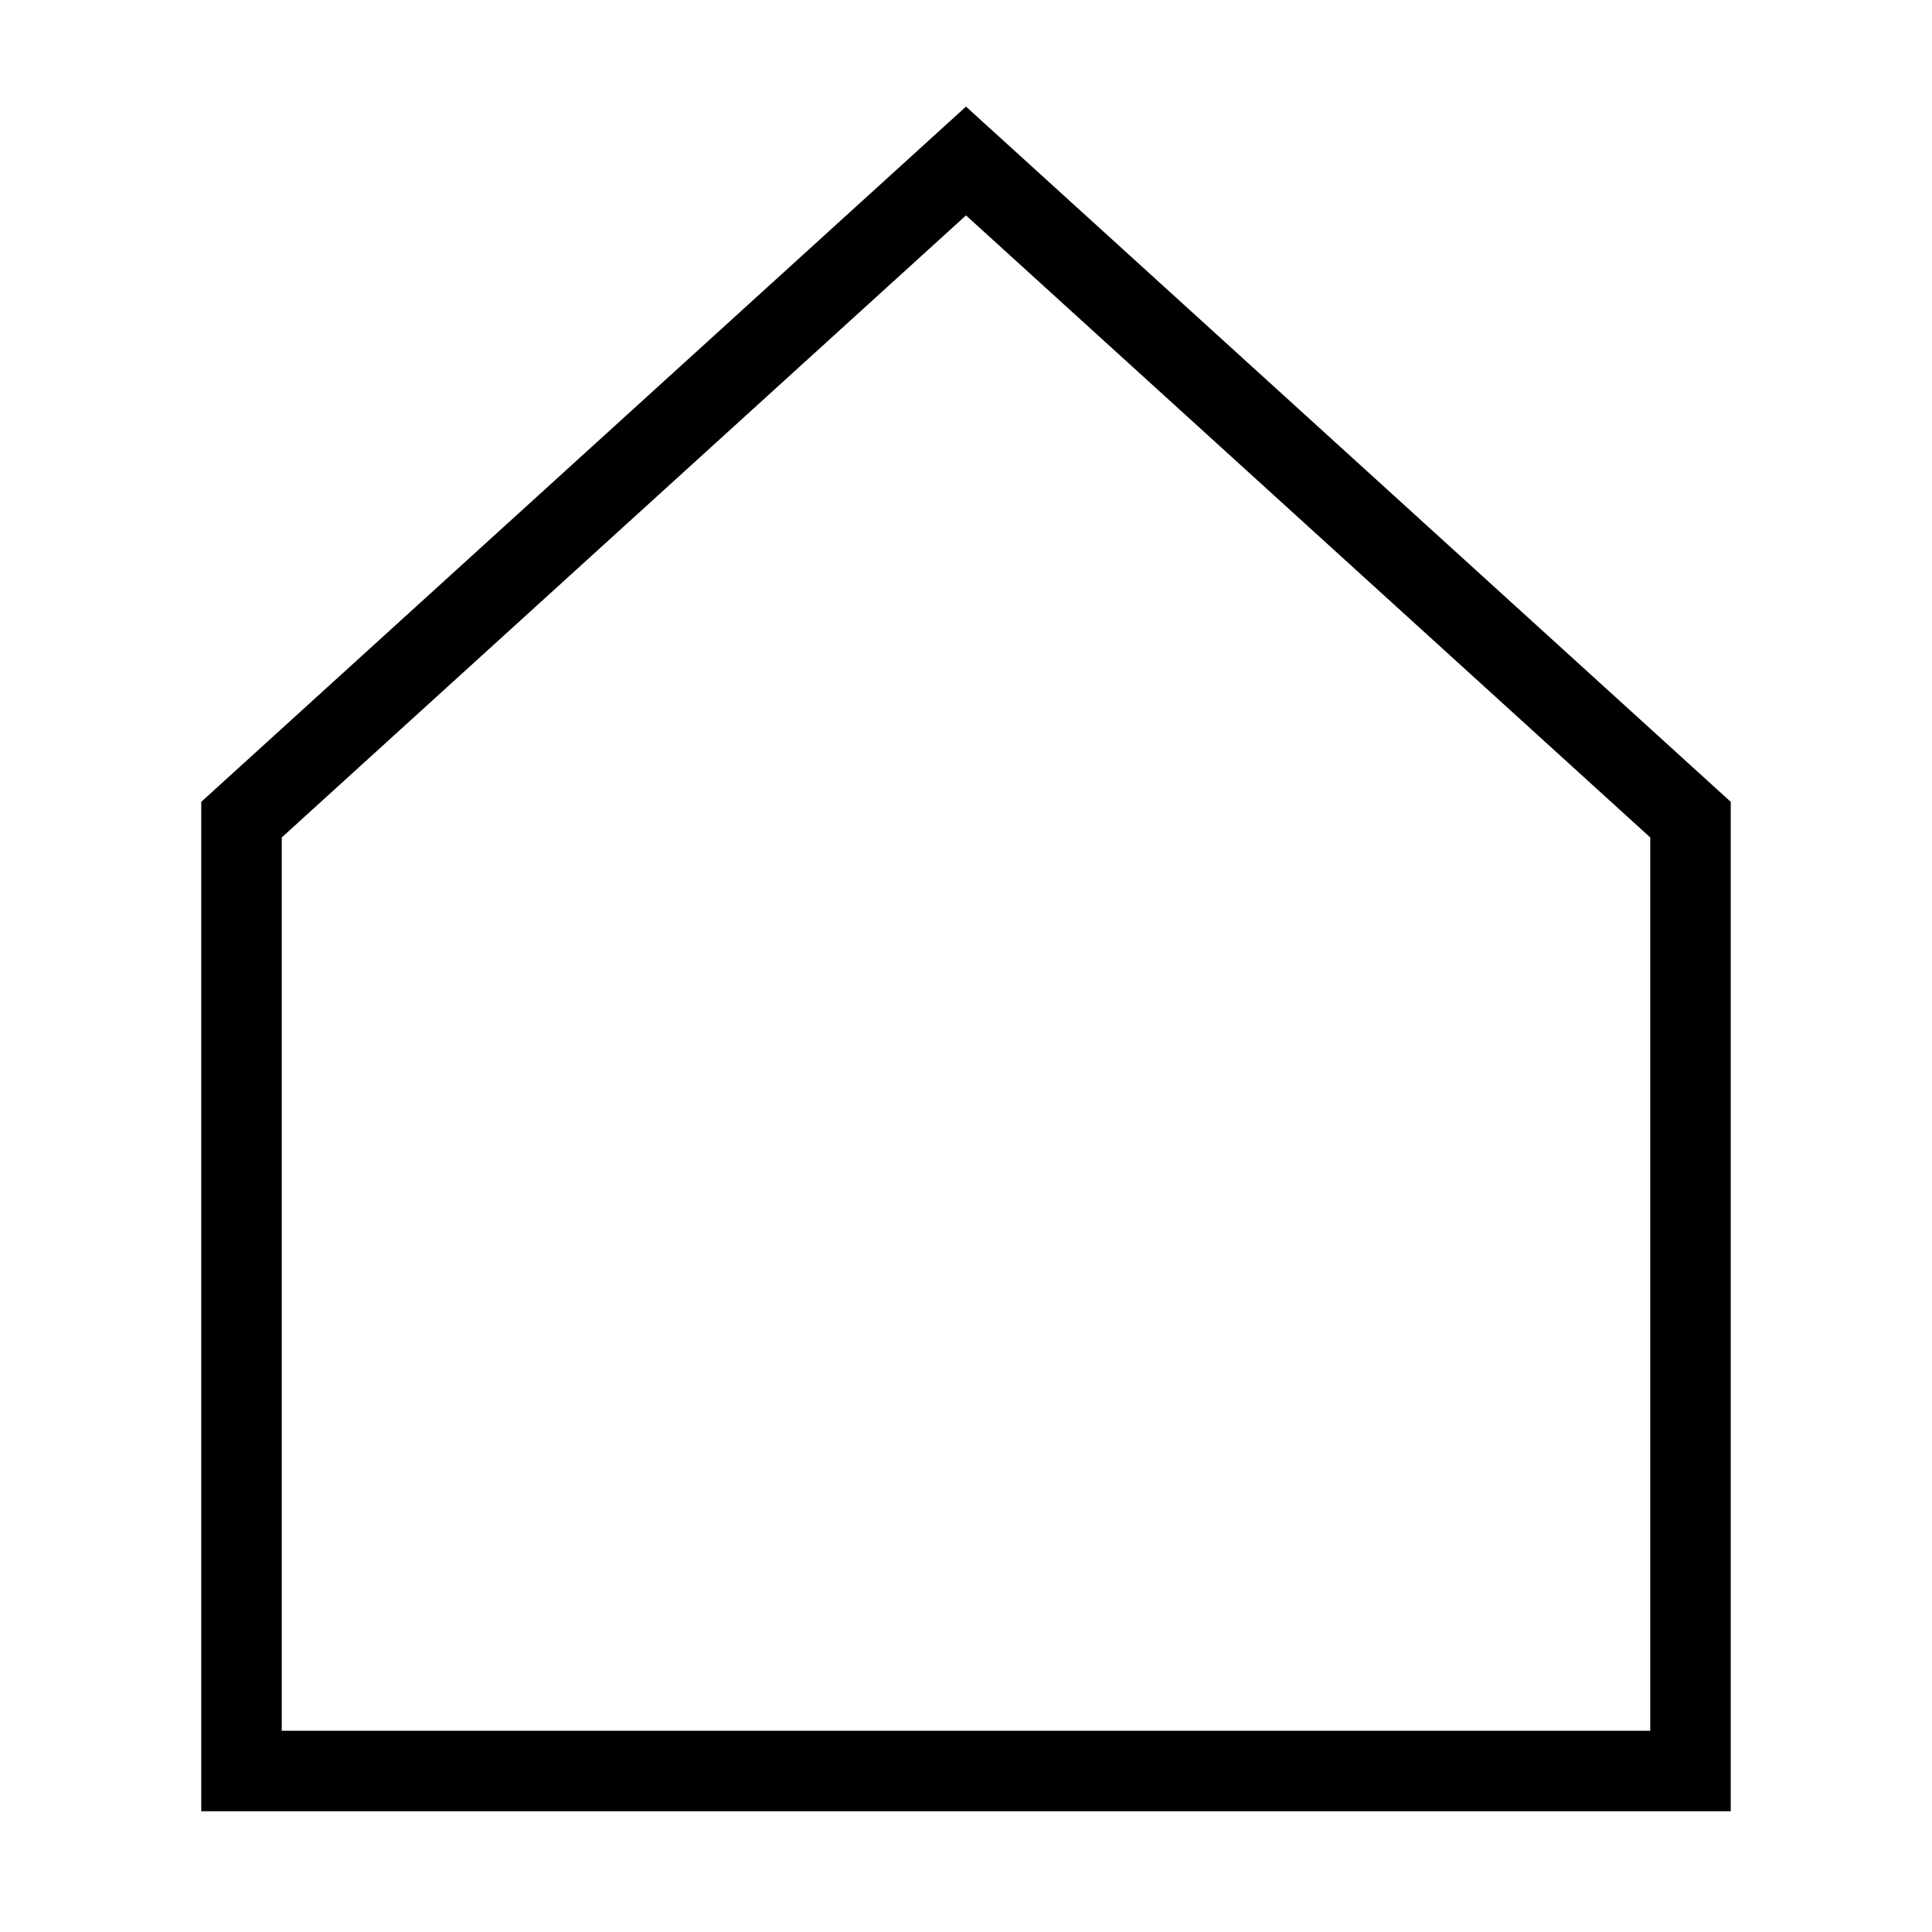
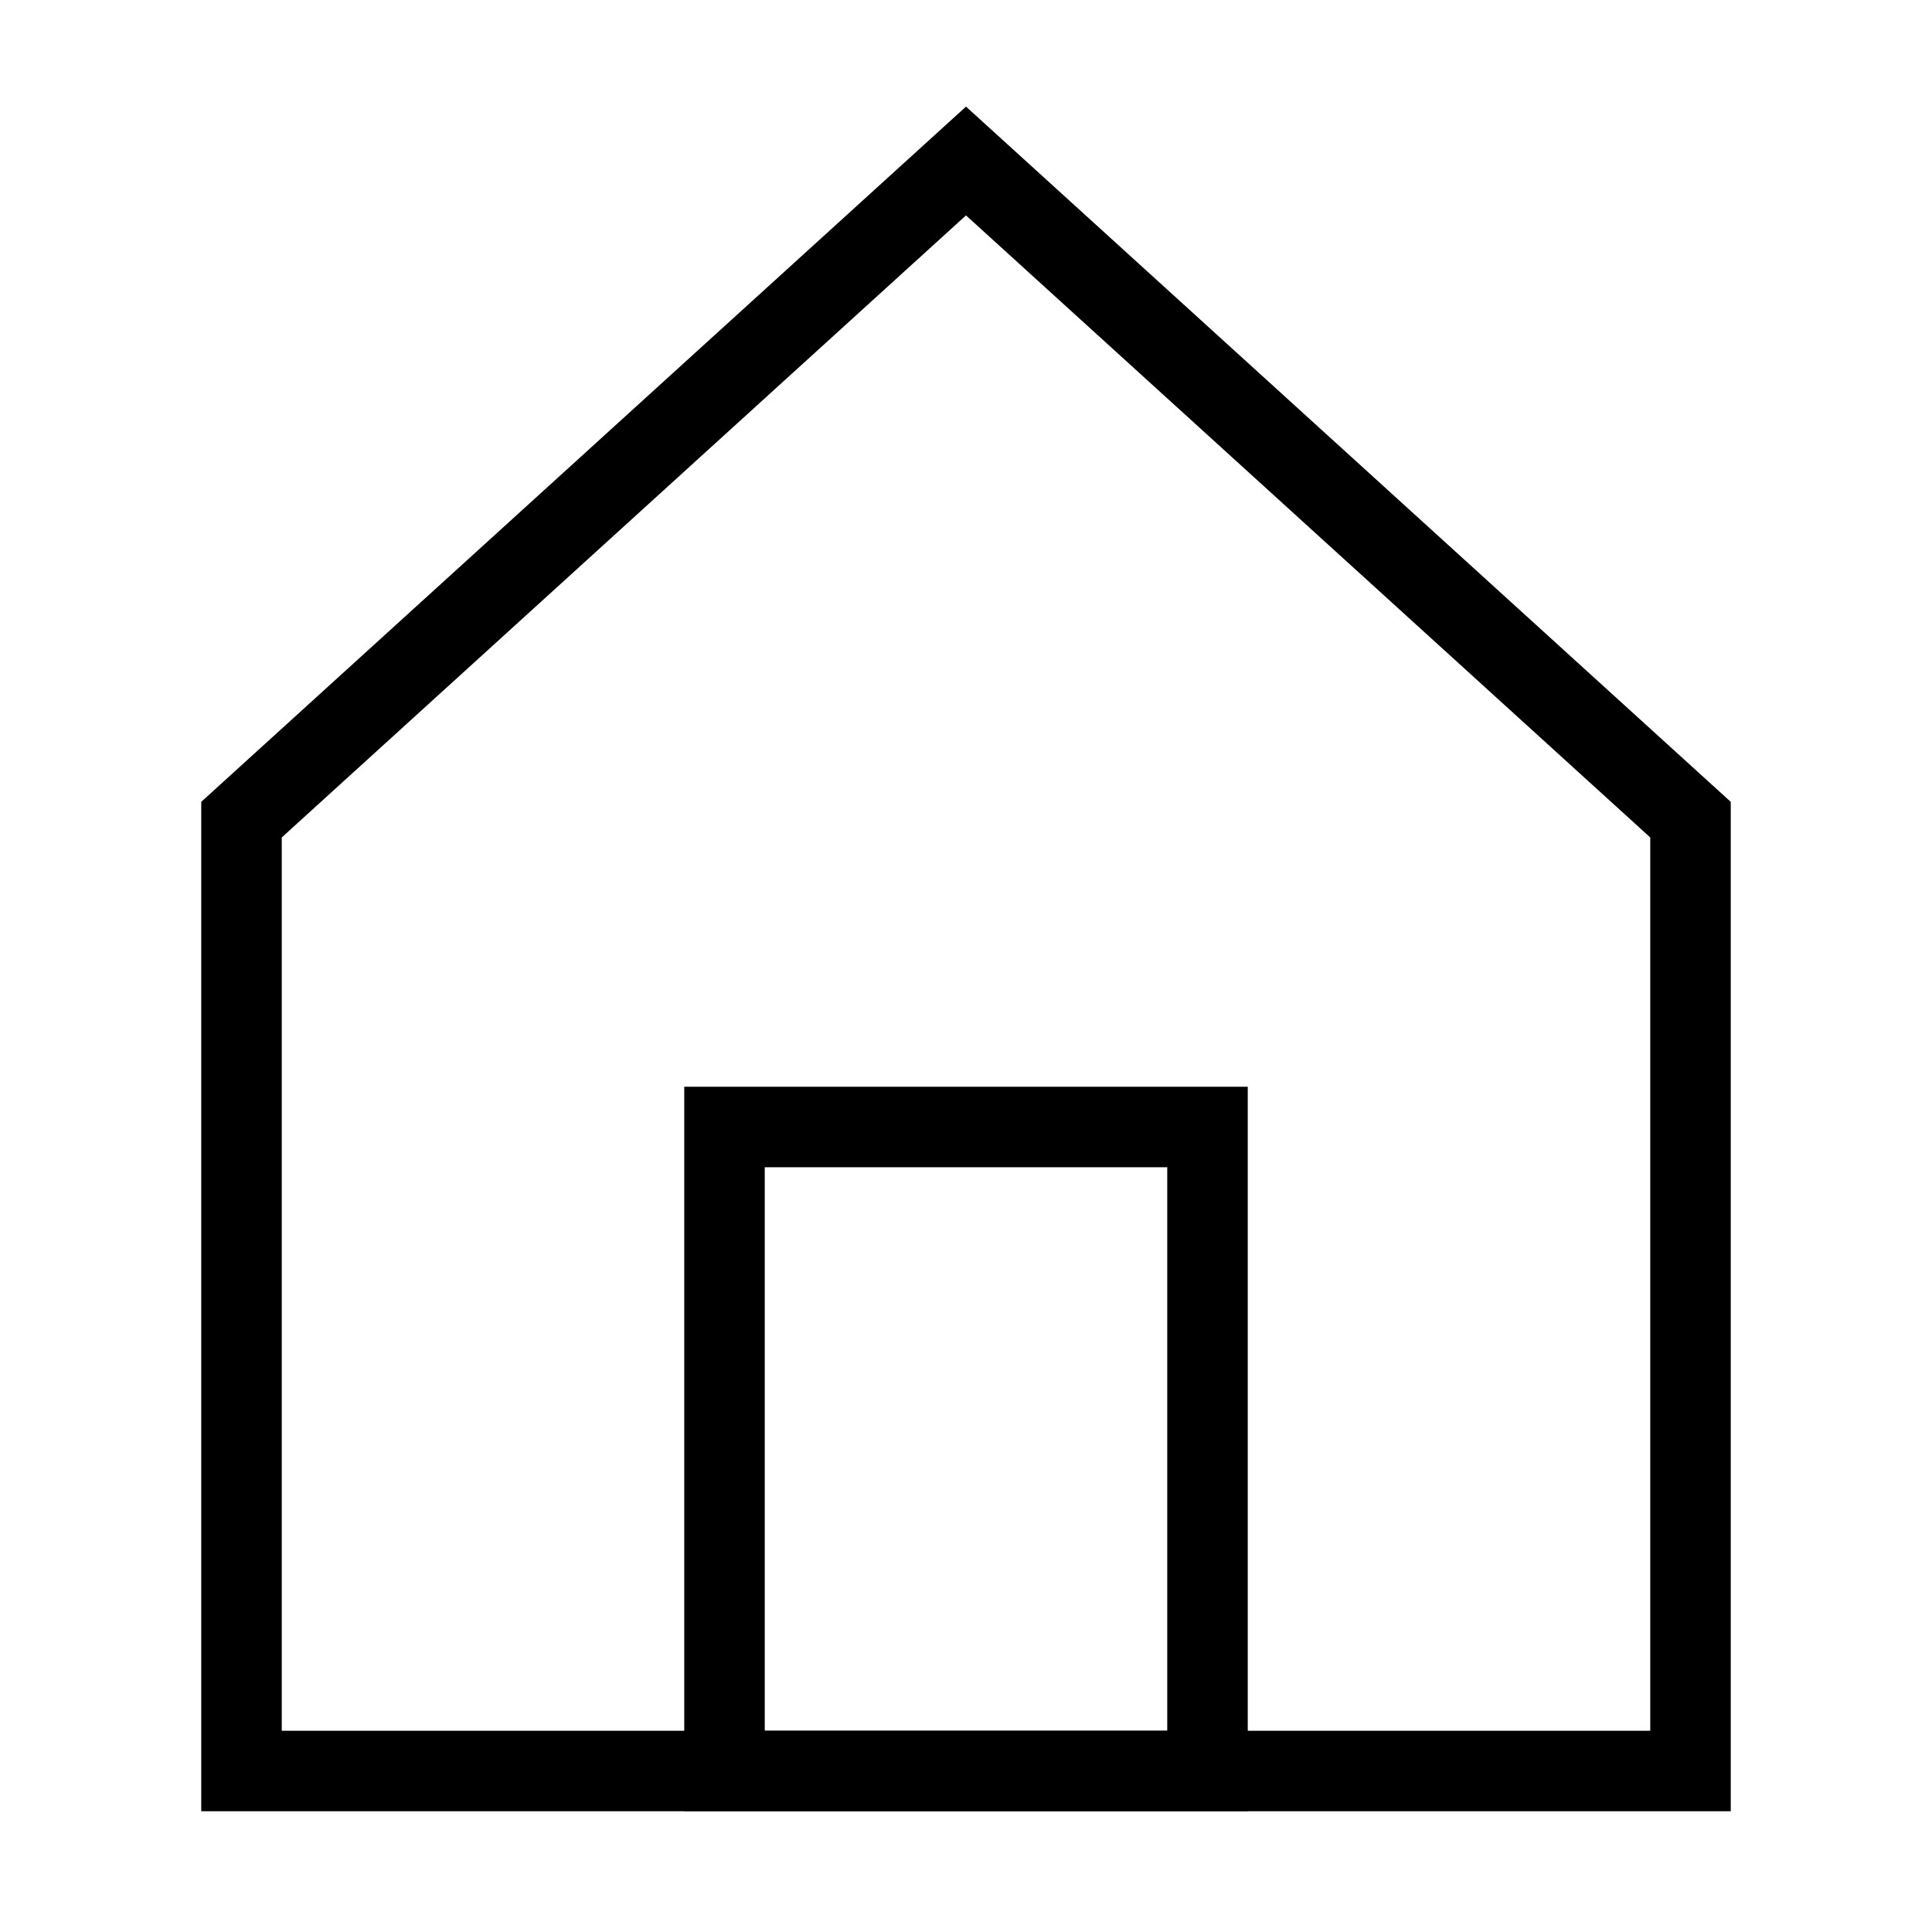
<svg xmlns="http://www.w3.org/2000/svg" role="img" viewBox="0 0 24 24" aria-labelledby="homeAltIconTitle" fill="none" stroke="currentColor">
  <path d="M3 10.182V22h18V10.182L12 2z" />
-   <rect x="9" y="14" />
+   <rect width="6" height="8" x="9" y="14" />
</svg>
